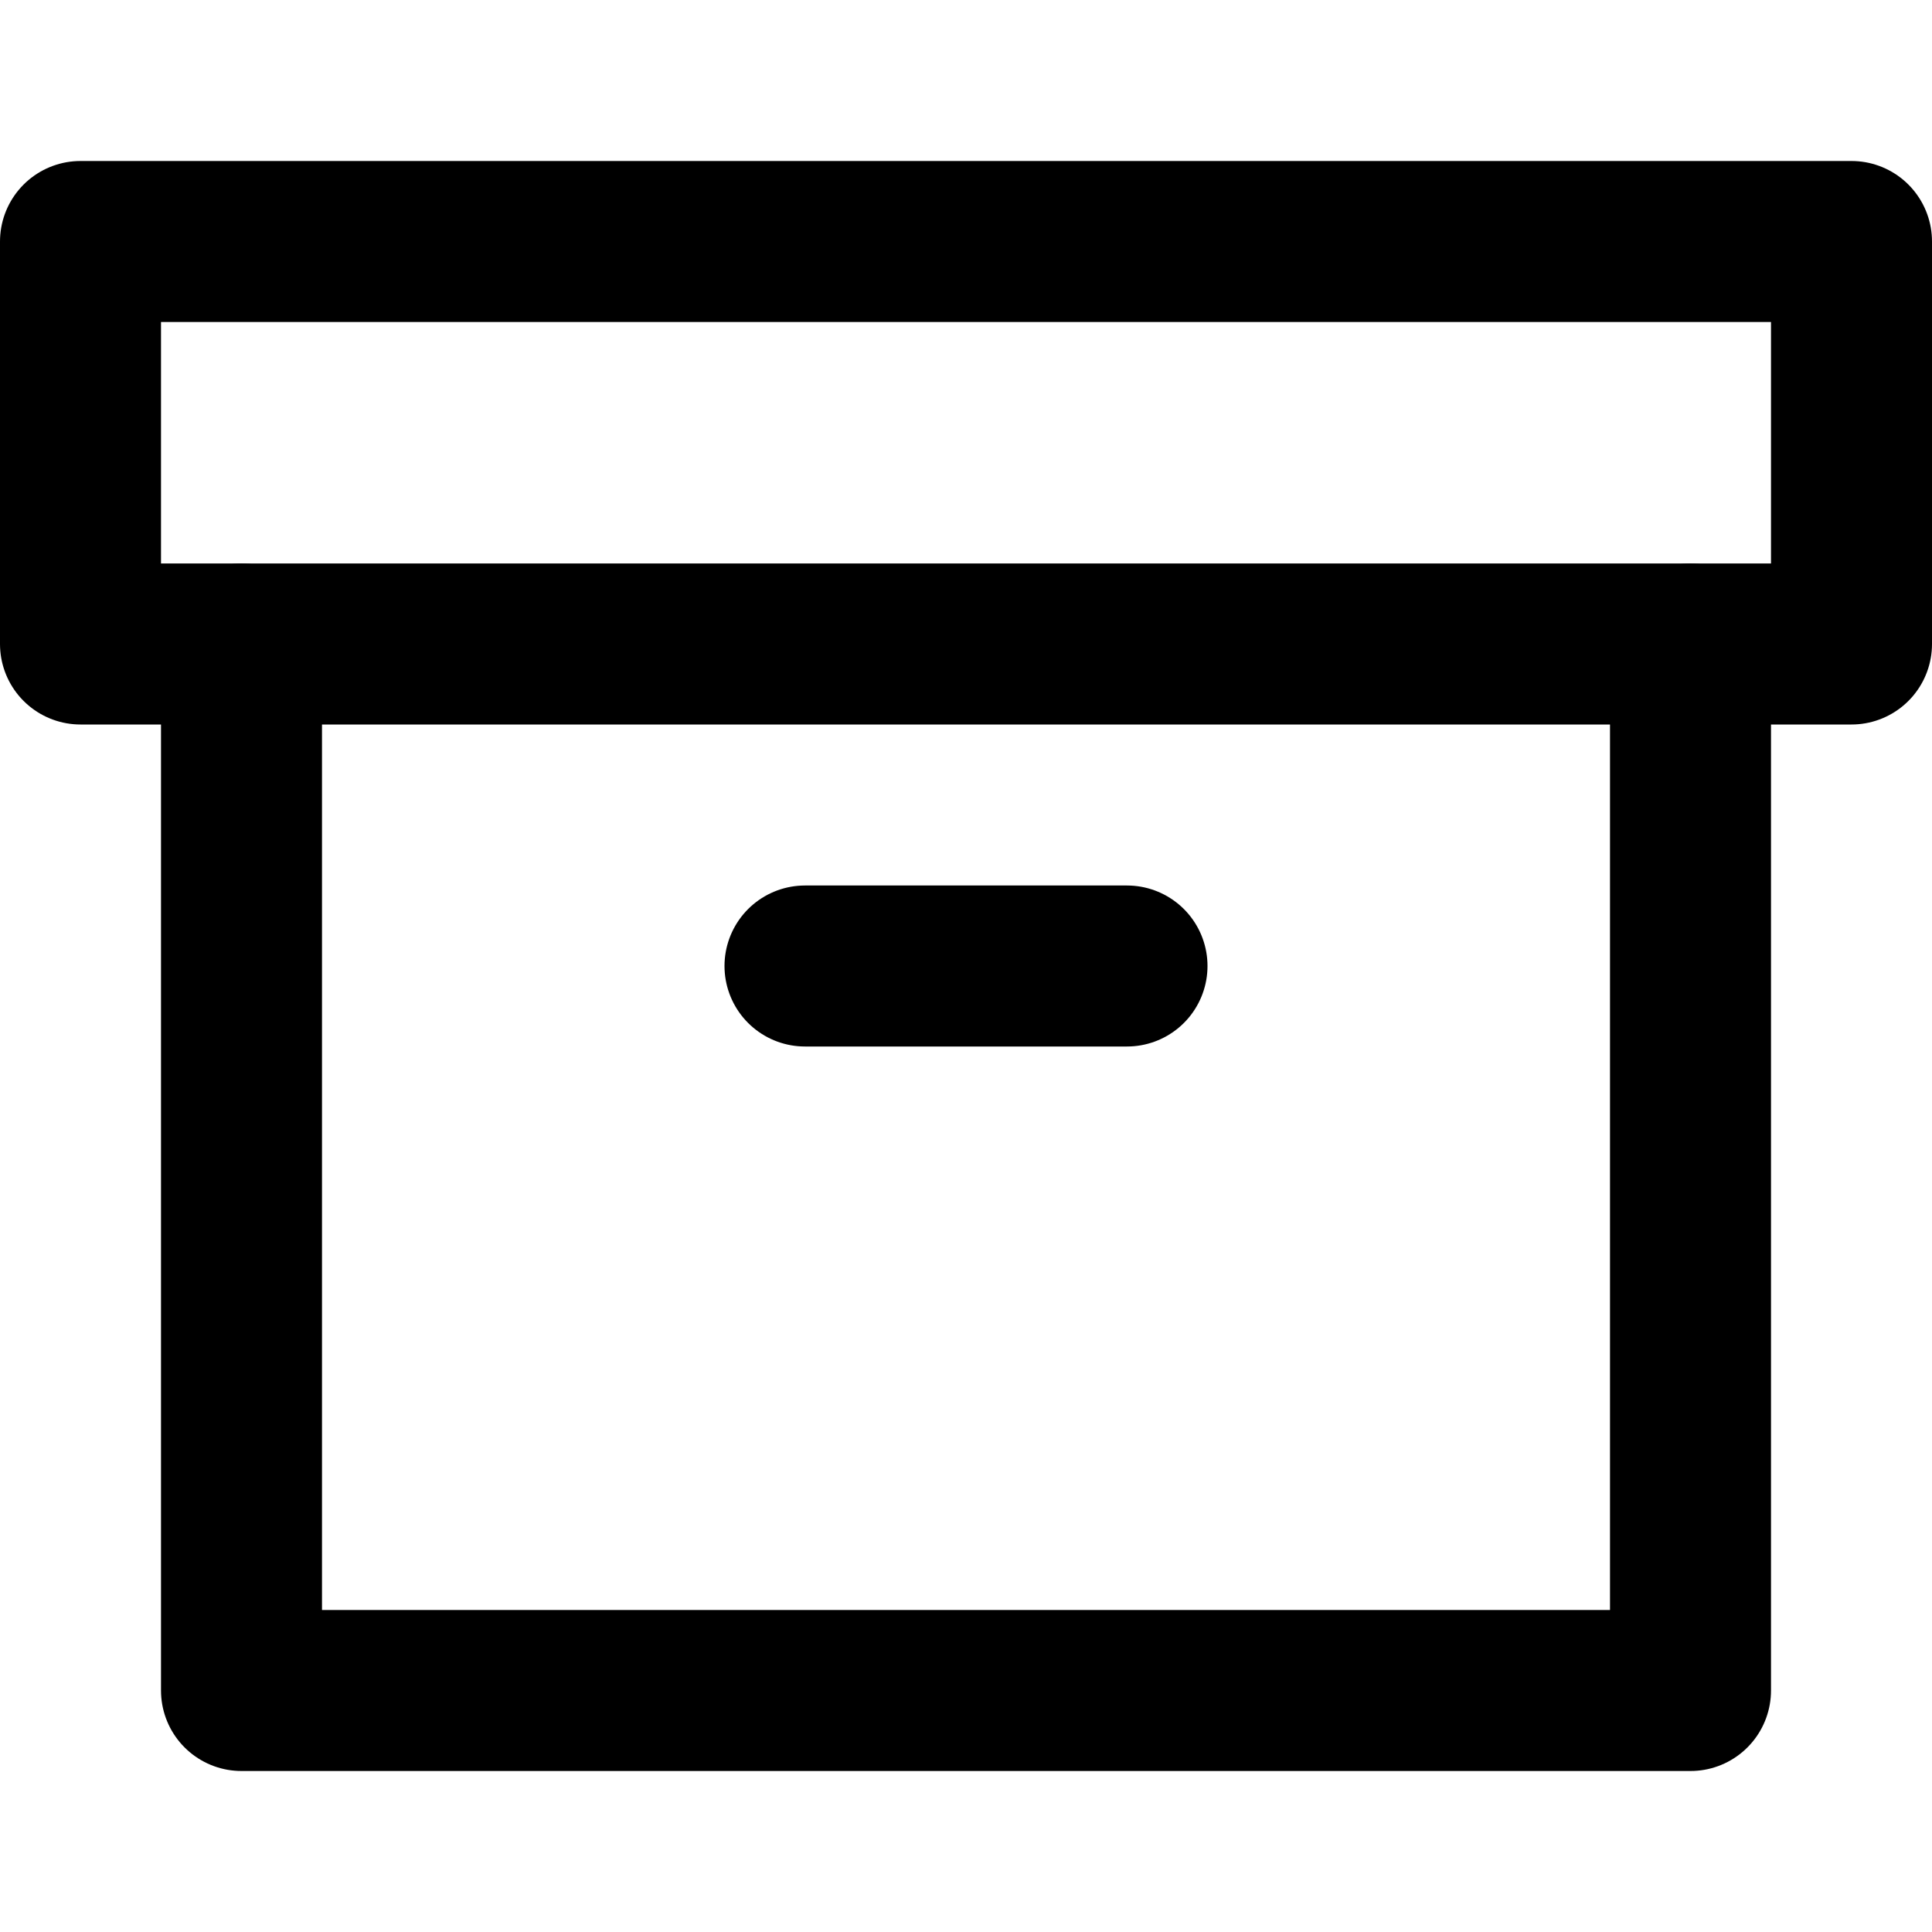
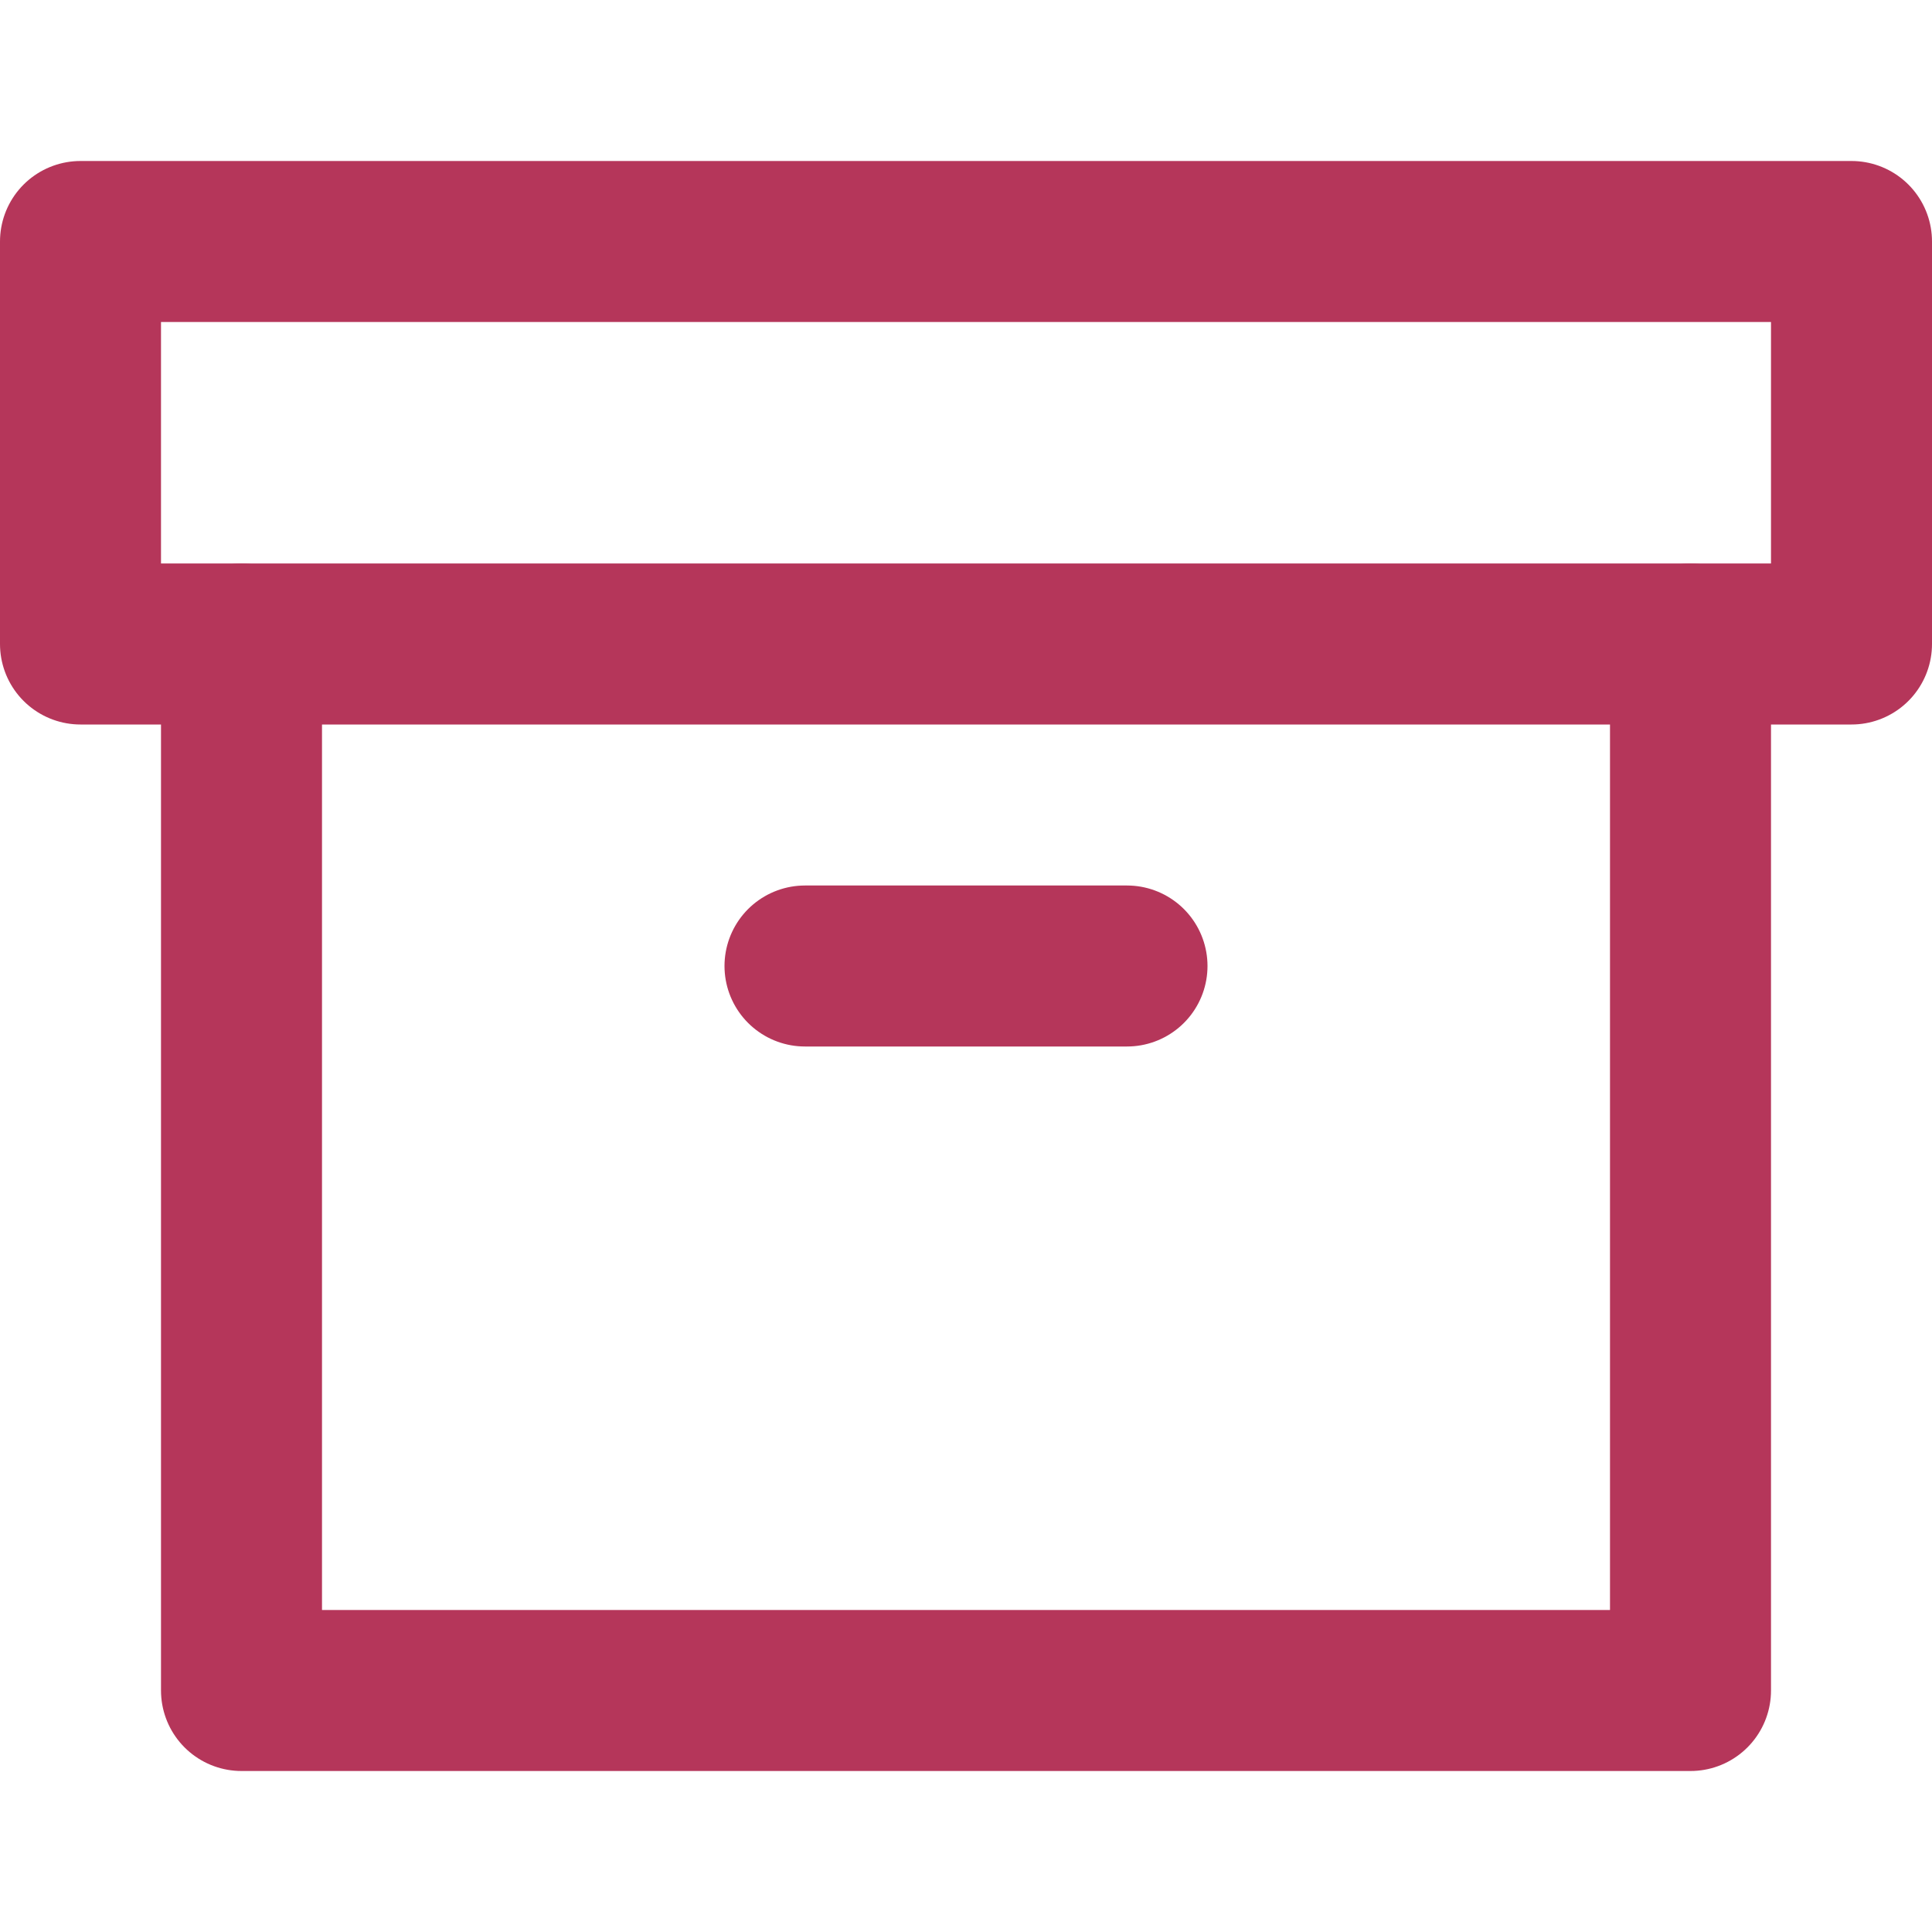
- <svg xmlns="http://www.w3.org/2000/svg" width="24" height="24" viewBox="0 0 24 24" fill="none" stroke="currentColor" stroke-width="2" stroke-linecap="round" stroke-linejoin="round" class="feather feather-archive">
+ <svg xmlns="http://www.w3.org/2000/svg" stroke=" #b5365a" width="24" height="24" viewBox="0 0 24 24" fill="none" stroke-width="2" stroke-linecap="round" stroke-linejoin="round" class="feather feather-archive">
  <polyline points="21 8 21 21 3 21 3 8" />
  <rect x="1" y="3" width="22" height="5" />
  <line x1="10" y1="12" x2="14" y2="12" />
</svg>
